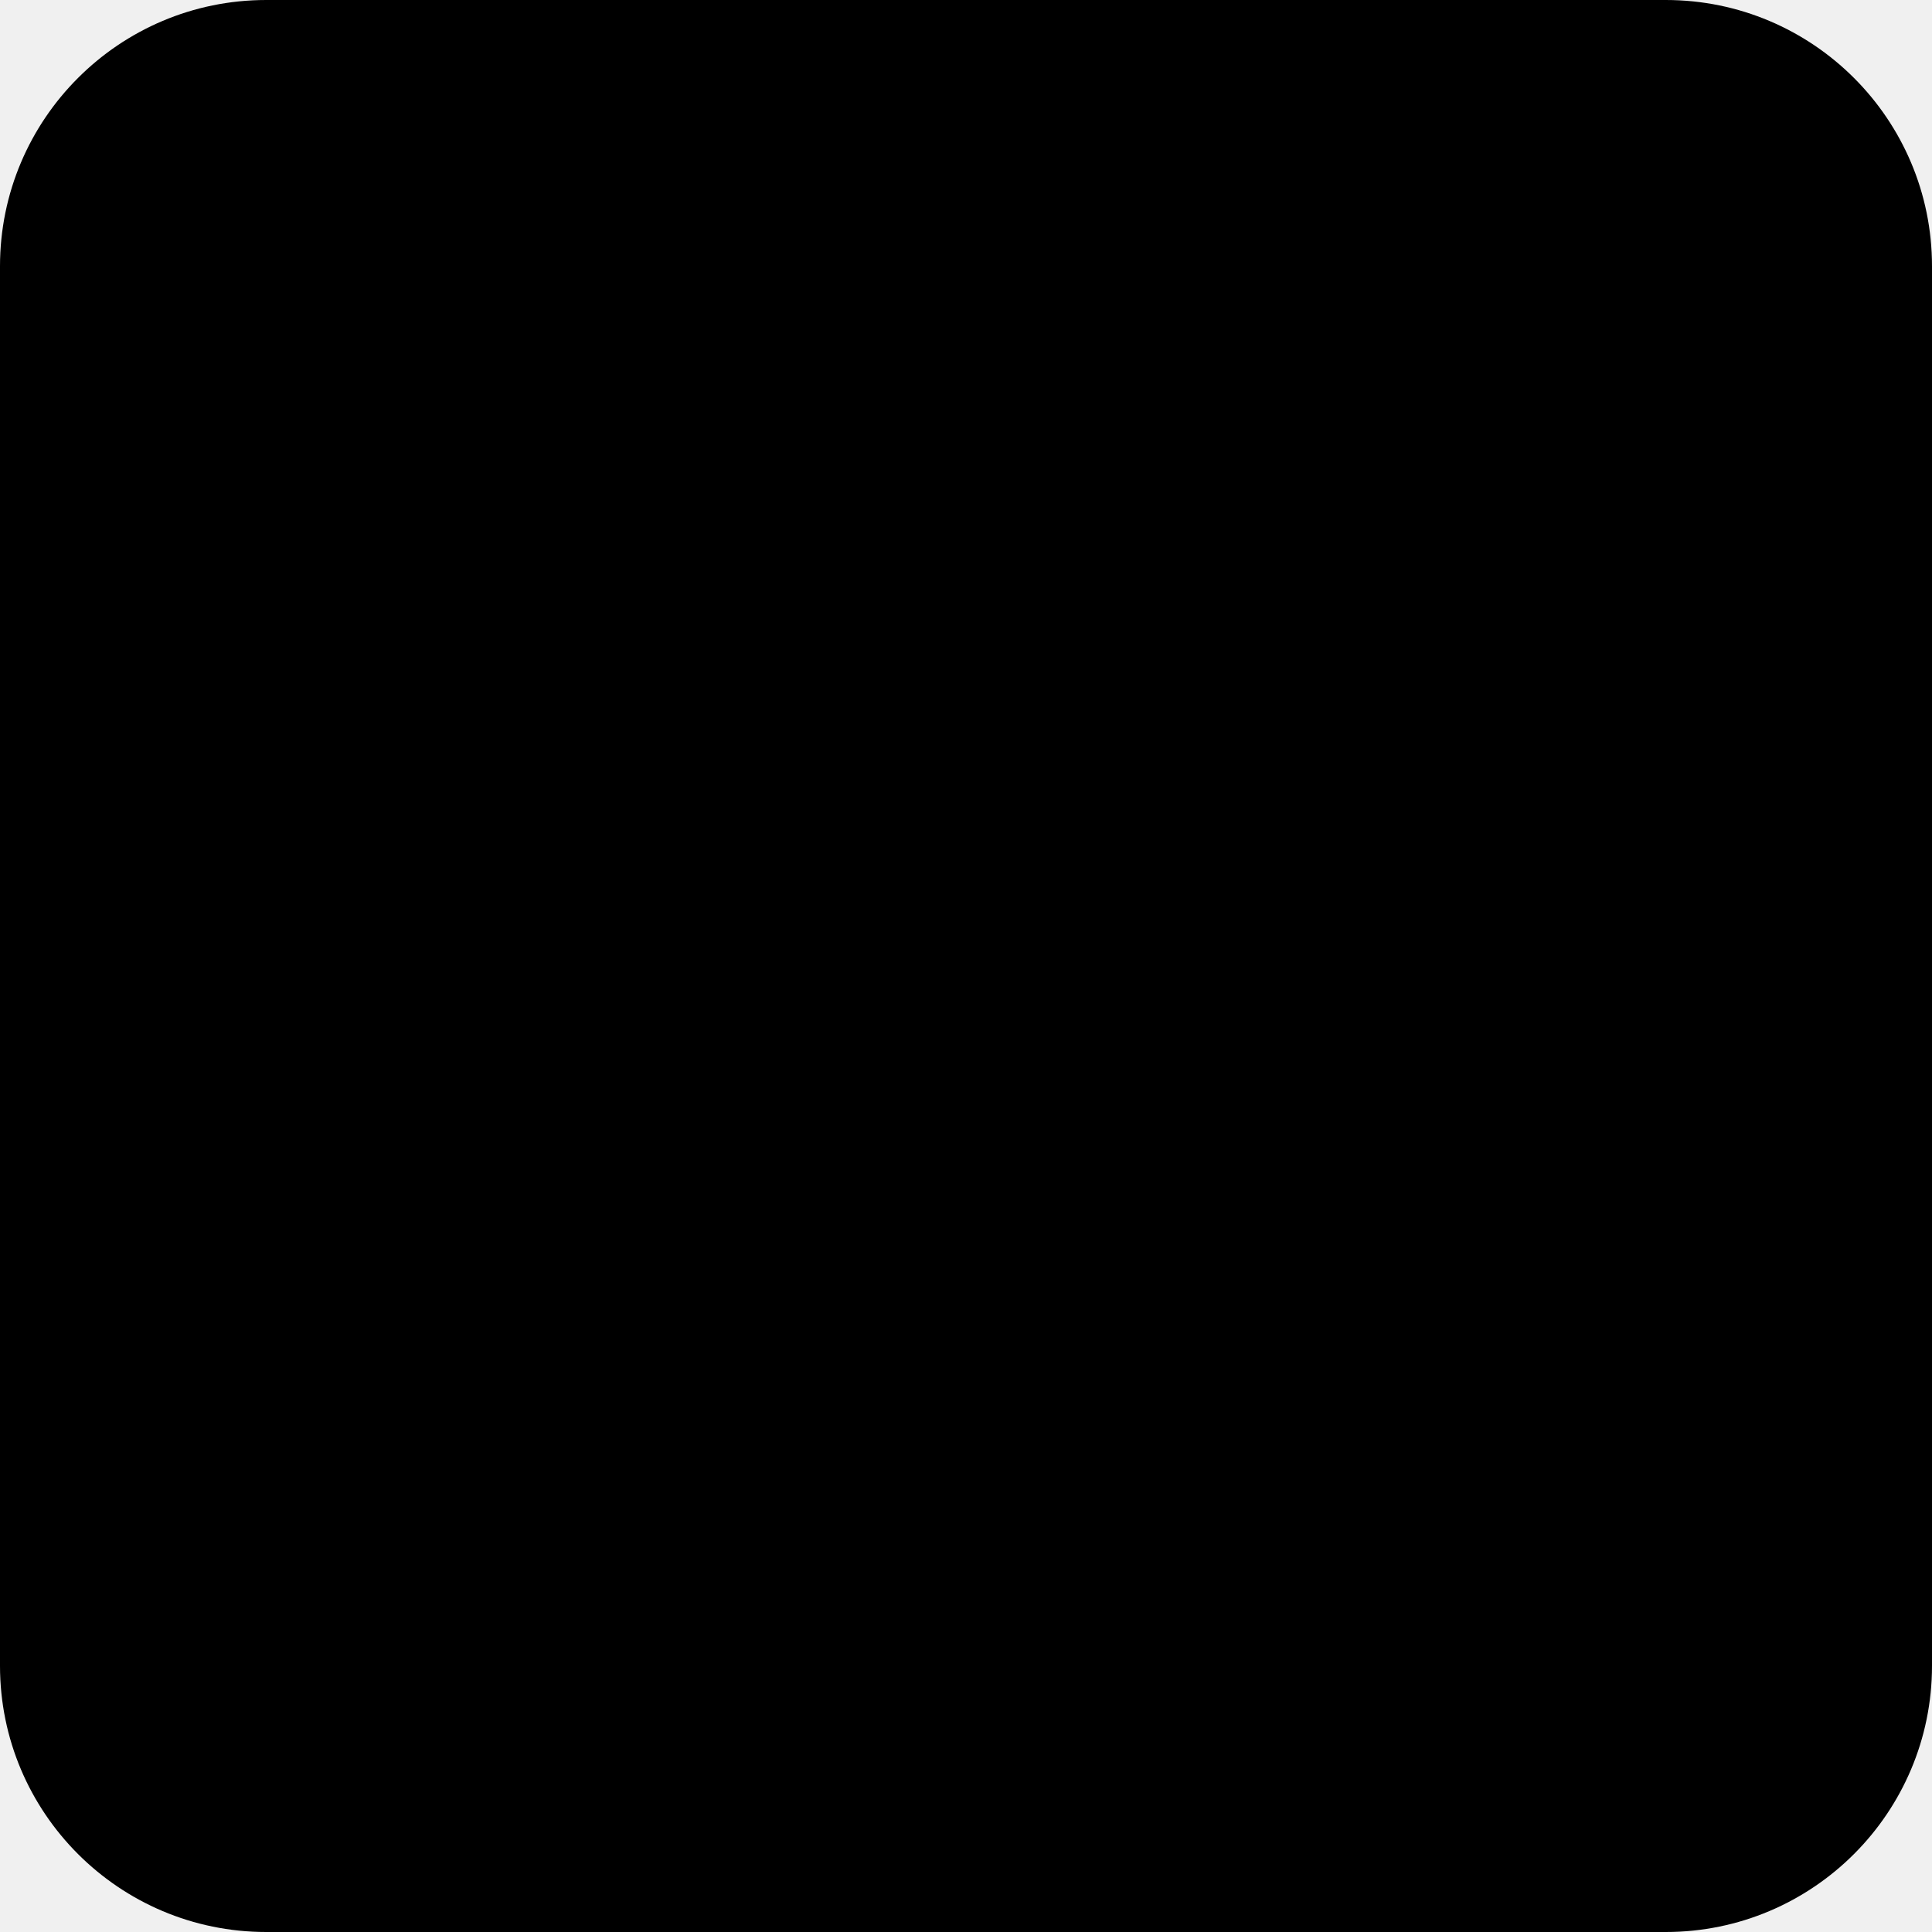
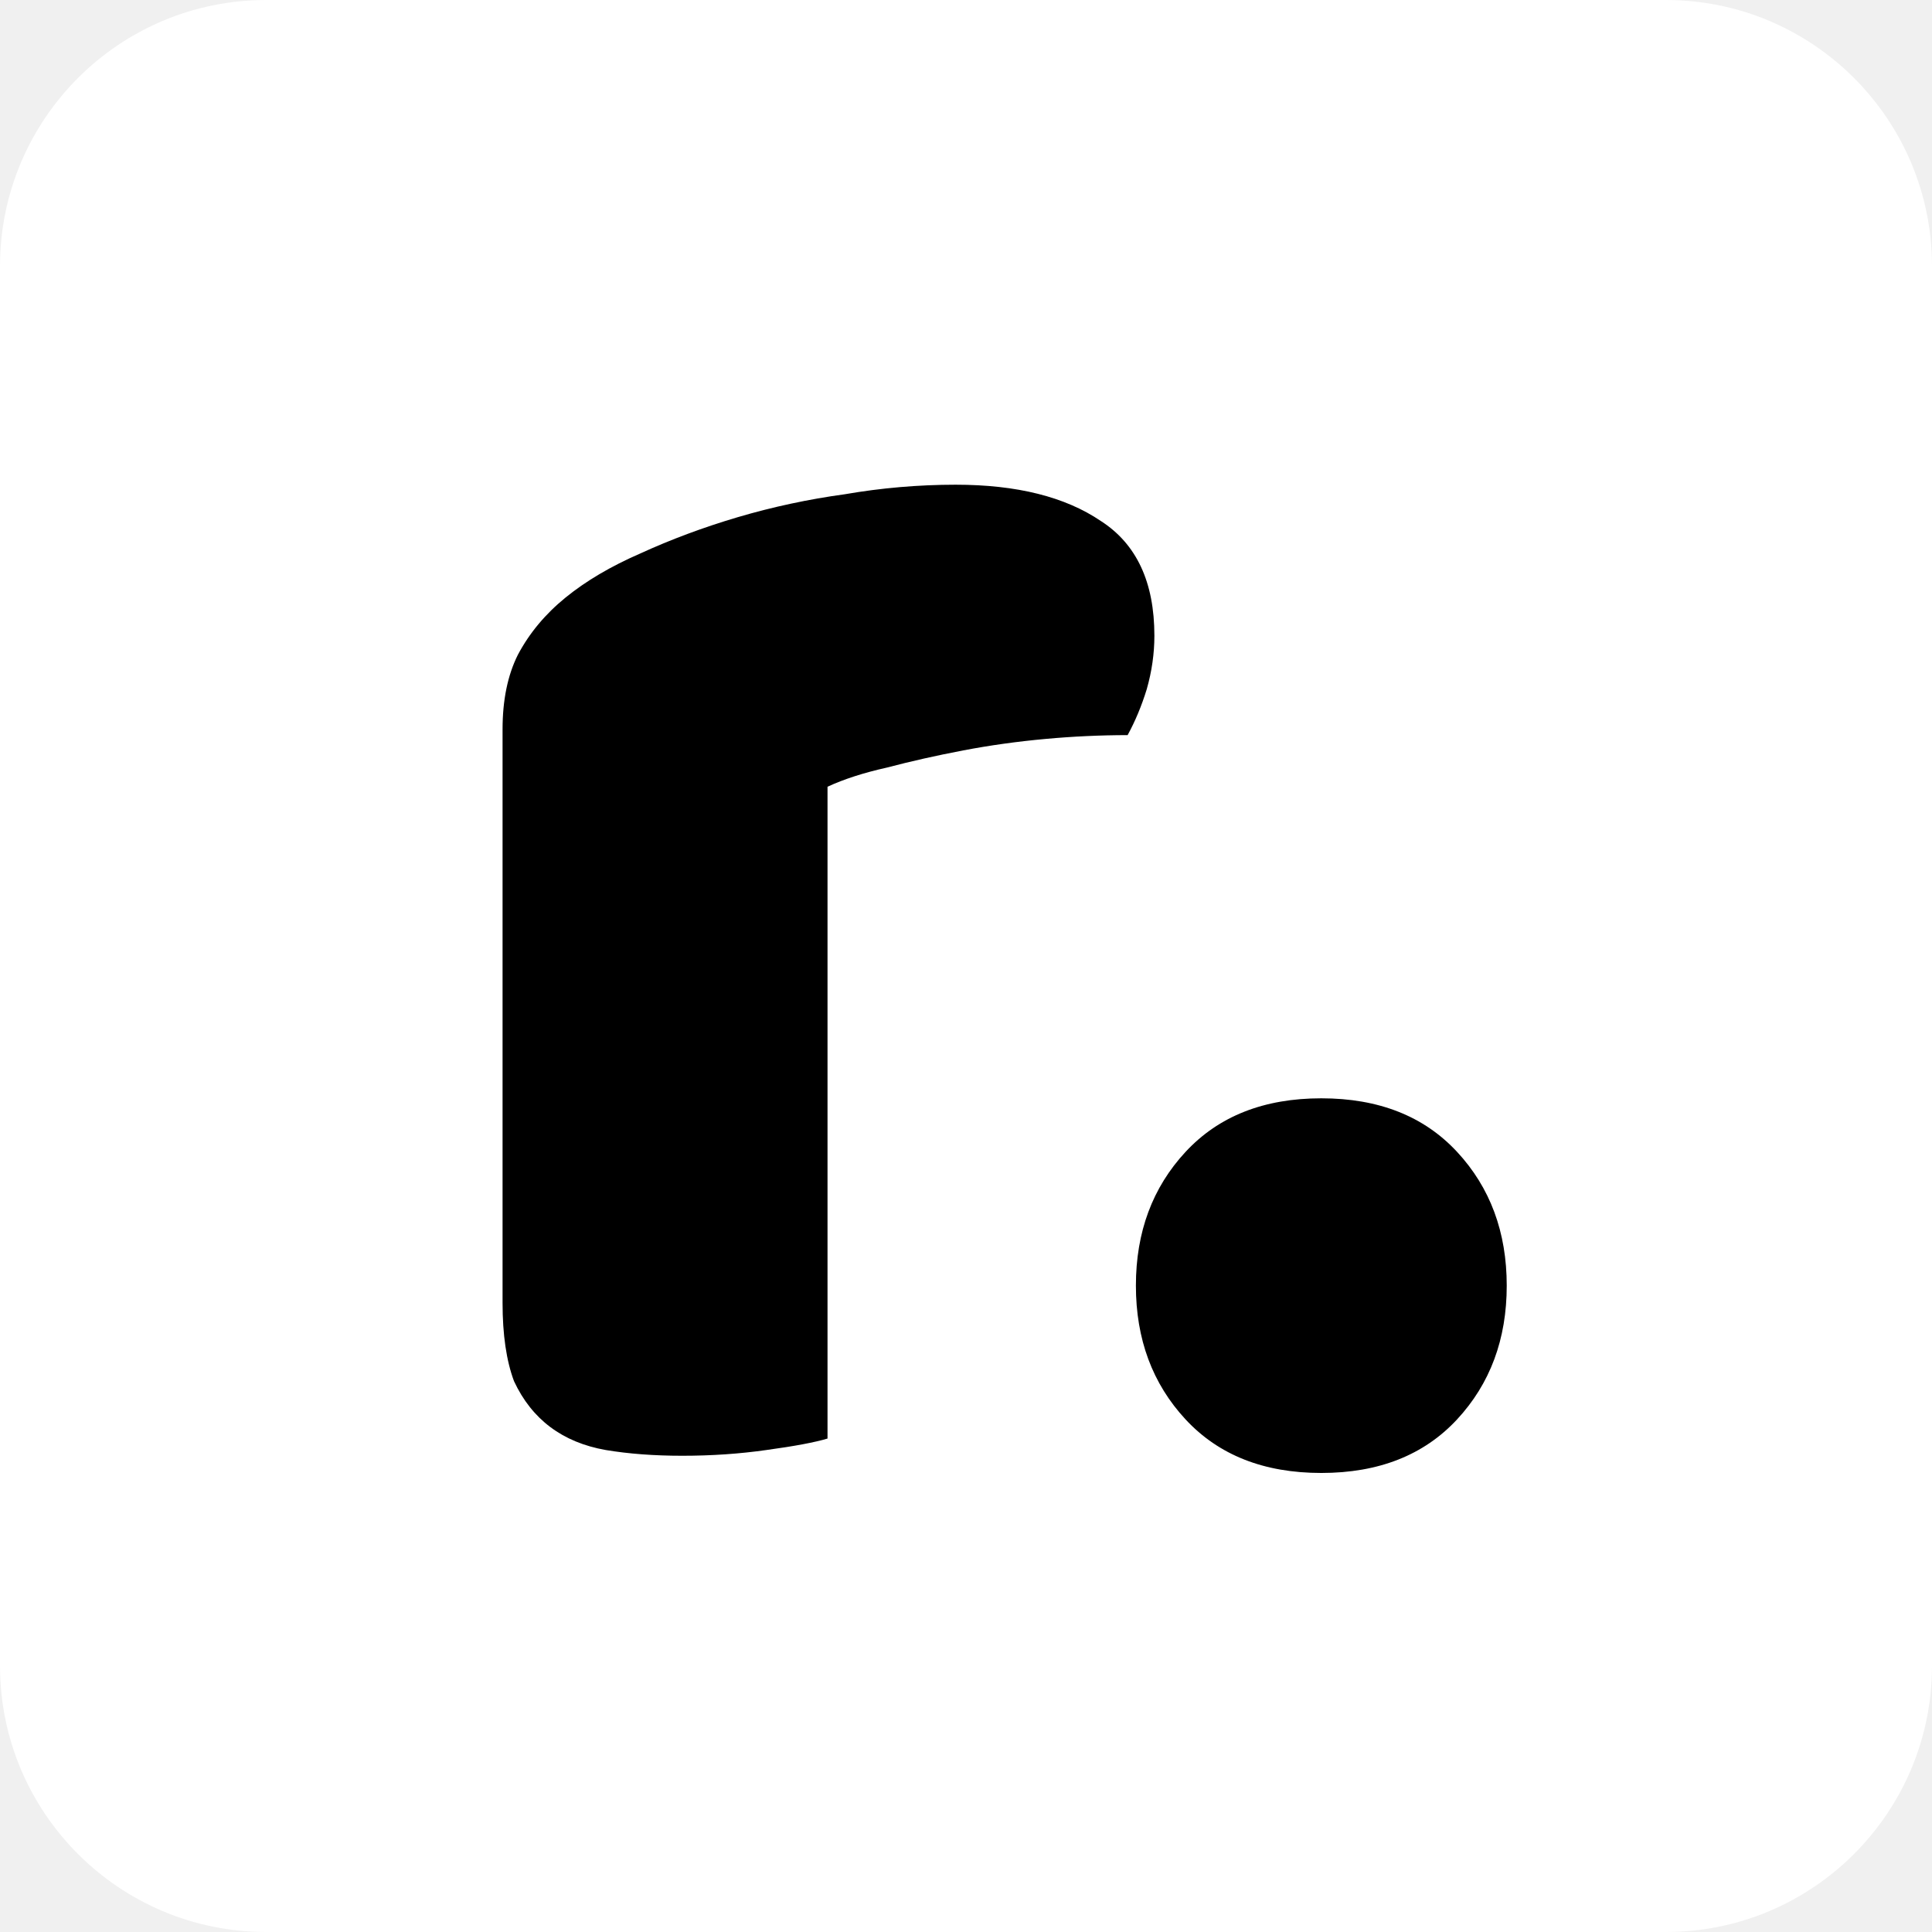
<svg xmlns="http://www.w3.org/2000/svg" width="30" height="30" viewBox="0 0 283 283" fill="#000">
-   <path d="M0 39C0 17.46 17.46 0 39 0h205c21.539 0 39 17.46 39 39v205c0 21.539-17.461 39-39 39H39c-21.54 0-39-17.461-39-39V39Z" />
+   <path fill="#fff" d="M0 39C0 17.46 17.46 0 39 0h205c21.539 0 39 17.46 39 39v205c0 21.539-17.461 39-39 39H39c-21.54 0-39-17.461-39-39V39Z" />
  <path d="M121.215 210.72c-1.867.56-4.854 1.12-8.96 1.68-3.92.56-8.027.84-12.32.84-4.107 0-7.84-.28-11.2-.84-3.174-.56-5.88-1.68-8.12-3.36s-4.014-3.92-5.32-6.72c-1.12-2.987-1.68-6.813-1.68-11.48v-84c0-4.293.746-7.933 2.24-10.92 1.68-3.173 4.013-5.973 7-8.4s6.626-4.573 10.92-6.44c4.48-2.053 9.24-3.827 14.28-5.32a106.176 106.176 0 0 1 15.68-3.36 95.412 95.412 0 0 1 16.24-1.4c8.96 0 16.053 1.773 21.28 5.32 5.226 3.36 7.84 8.96 7.84 16.8 0 2.613-.374 5.227-1.12 7.84-.747 2.427-1.68 4.667-2.8 6.72a133.1 133.1 0 0 0-12.04.56c-4.107.373-8.12.933-12.04 1.68s-7.654 1.587-11.2 2.52c-3.36.747-6.254 1.68-8.68 2.8v95.48zm45.172-22.4c0-7.84 2.426-14.373 7.28-19.6s11.48-7.84 19.88-7.84 15.026 2.613 19.88 7.84 7.28 11.76 7.28 19.6-2.427 14.373-7.28 19.6-11.48 7.84-19.88 7.84-15.027-2.613-19.88-7.84-7.28-11.76-7.28-19.6z" />
</svg>
